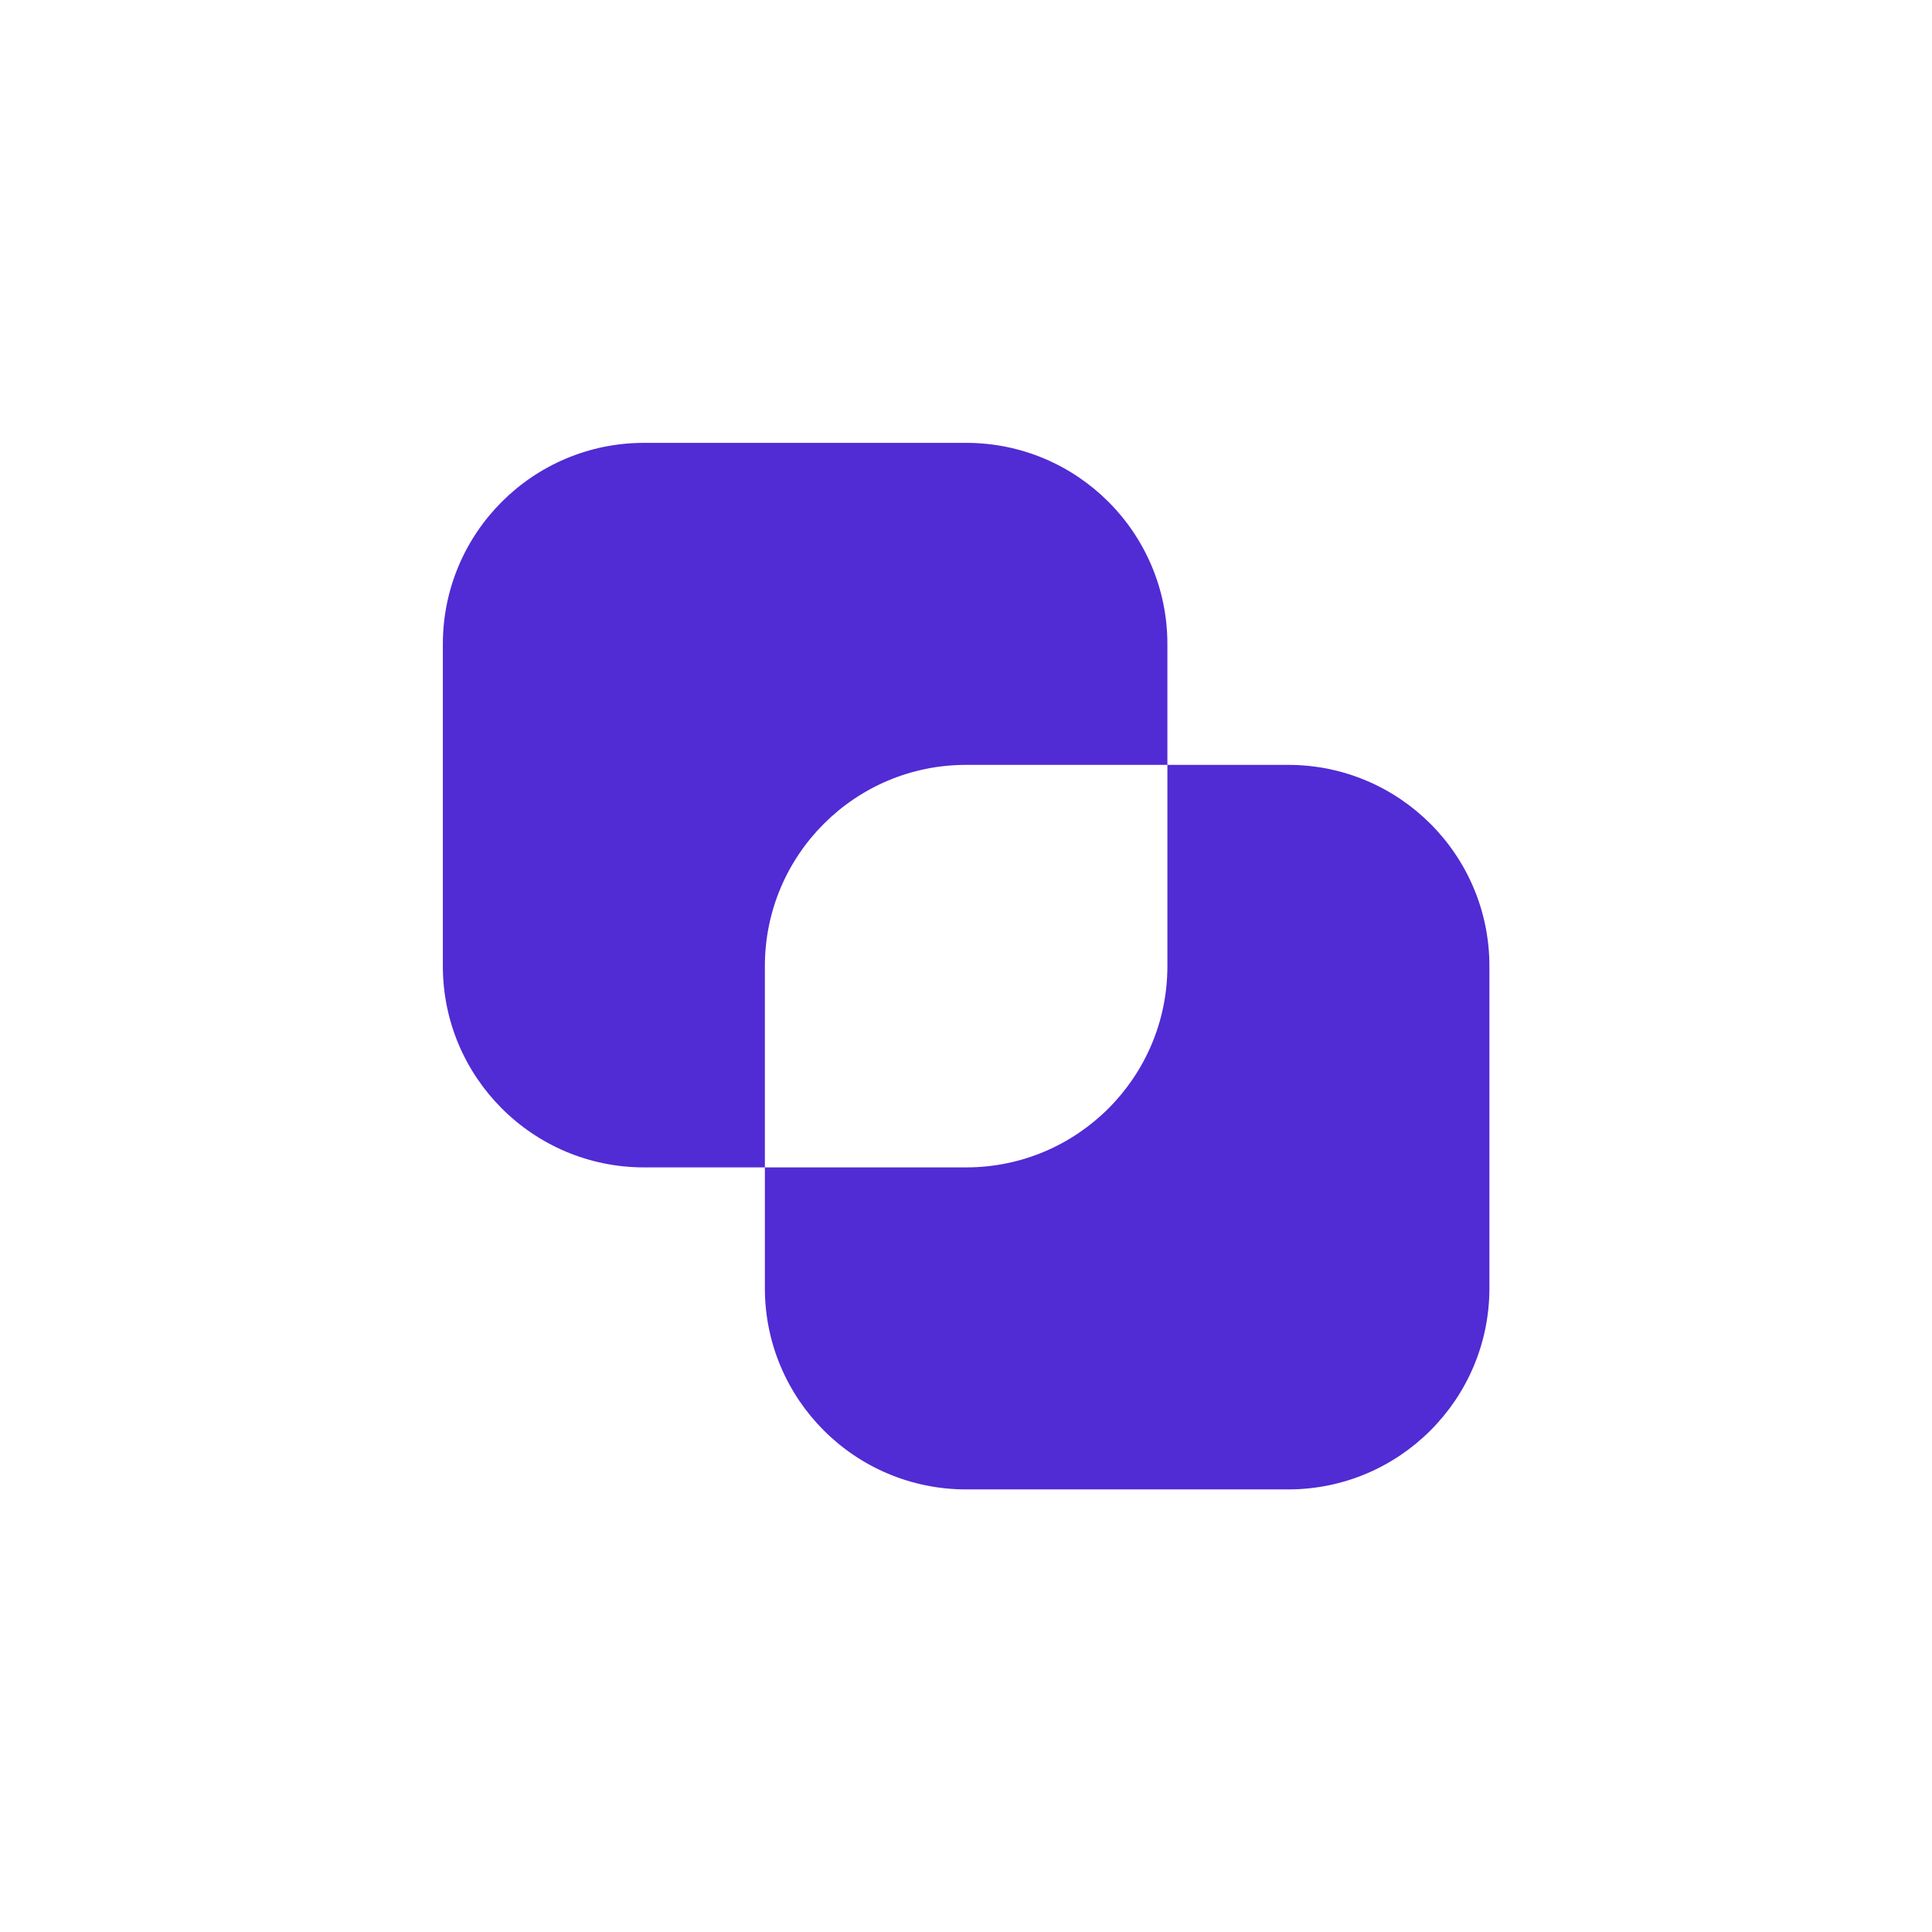
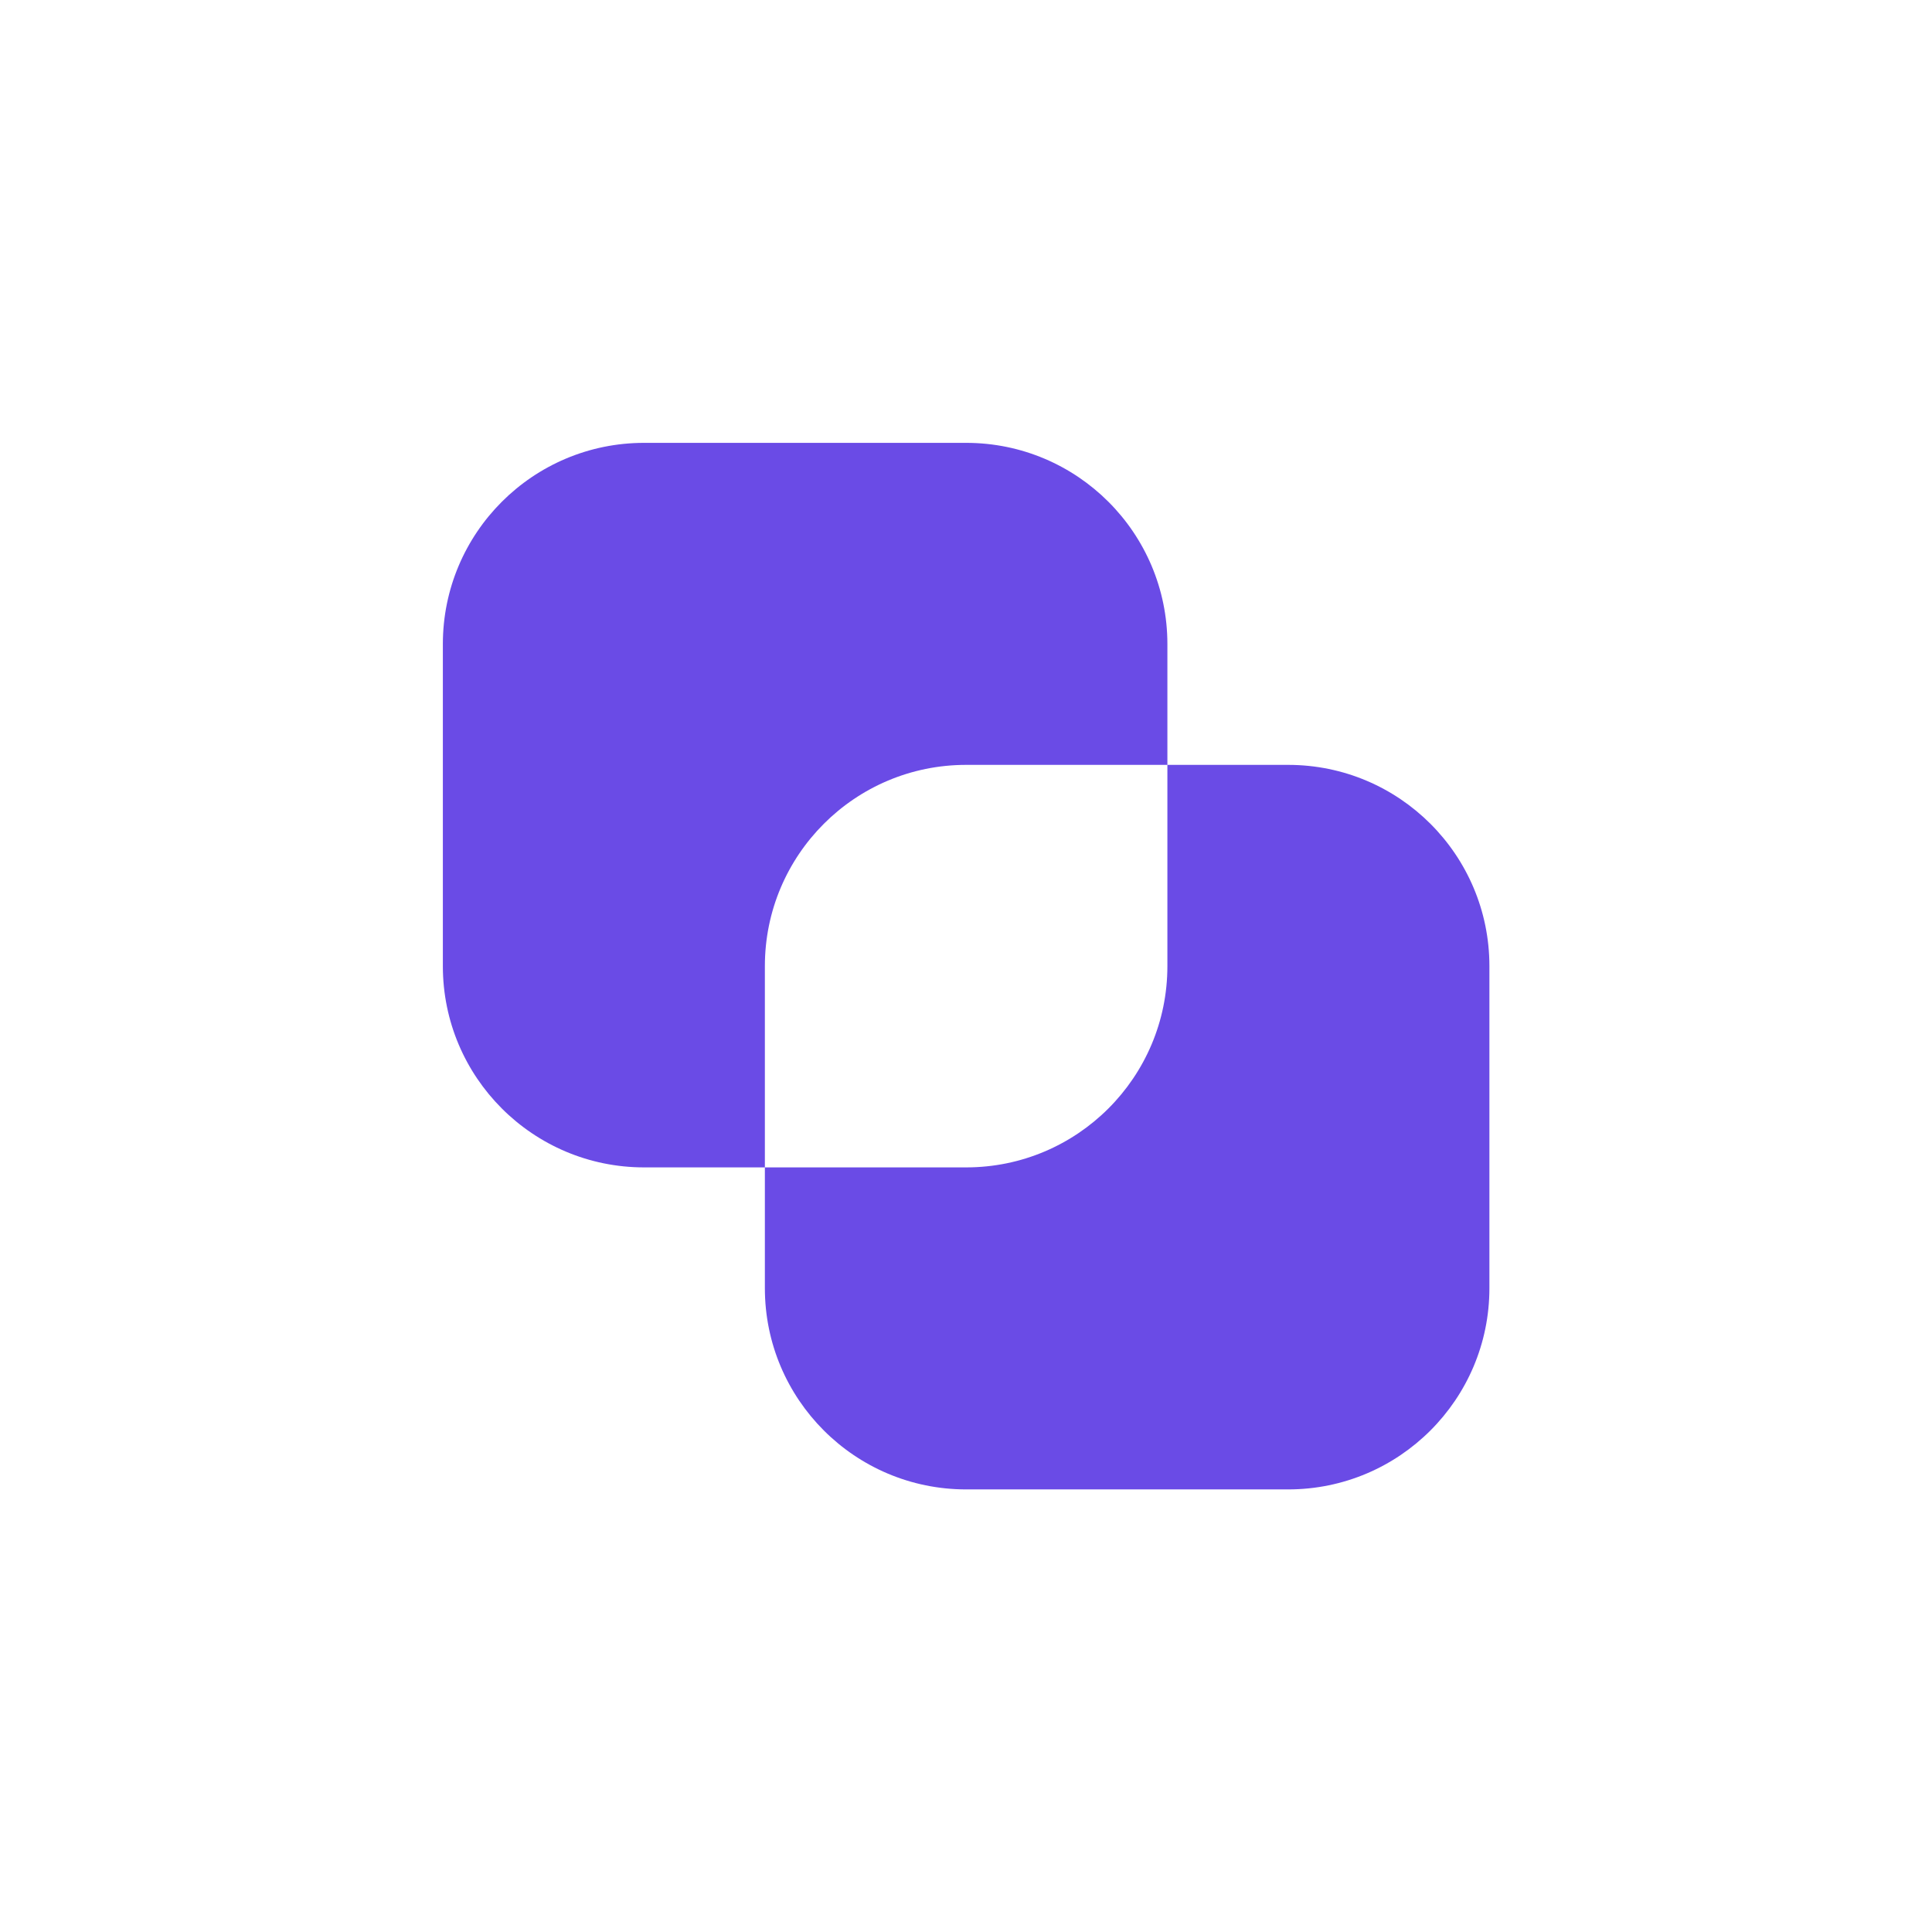
<svg xmlns="http://www.w3.org/2000/svg" width="64" height="64" viewBox="0 0 64 64">
  <g transform="translate(10.67, 10.67) scale(0.6667)">
-     <path fill="#512BD4" fill-rule="evenodd" d="M16,6 H32 A10,10 0 0 1 42,16 V32 A10,10 0 0 1 32,42 H16 A10,10 0 0 1 6,32 V16 A10,10 0 0 1 16,6 Z              M32,22 H48 A10,10 0 0 1 58,32 V48 A10,10 0 0 1 48,58 H32 A10,10 0 0 1 22,48 V32 A10,10 0 0 1 32,22 Z" />
+     <path fill="#6A4BE6" fill-rule="evenodd" d="M16,6 H32 A10,10 0 0 1 42,16 V32 A10,10 0 0 1 32,42 H16 A10,10 0 0 1 6,32 V16 A10,10 0 0 1 16,6 Z              M32,22 H48 A10,10 0 0 1 58,32 V48 A10,10 0 0 1 48,58 H32 A10,10 0 0 1 22,48 V32 A10,10 0 0 1 32,22 Z" />
  </g>
</svg>
